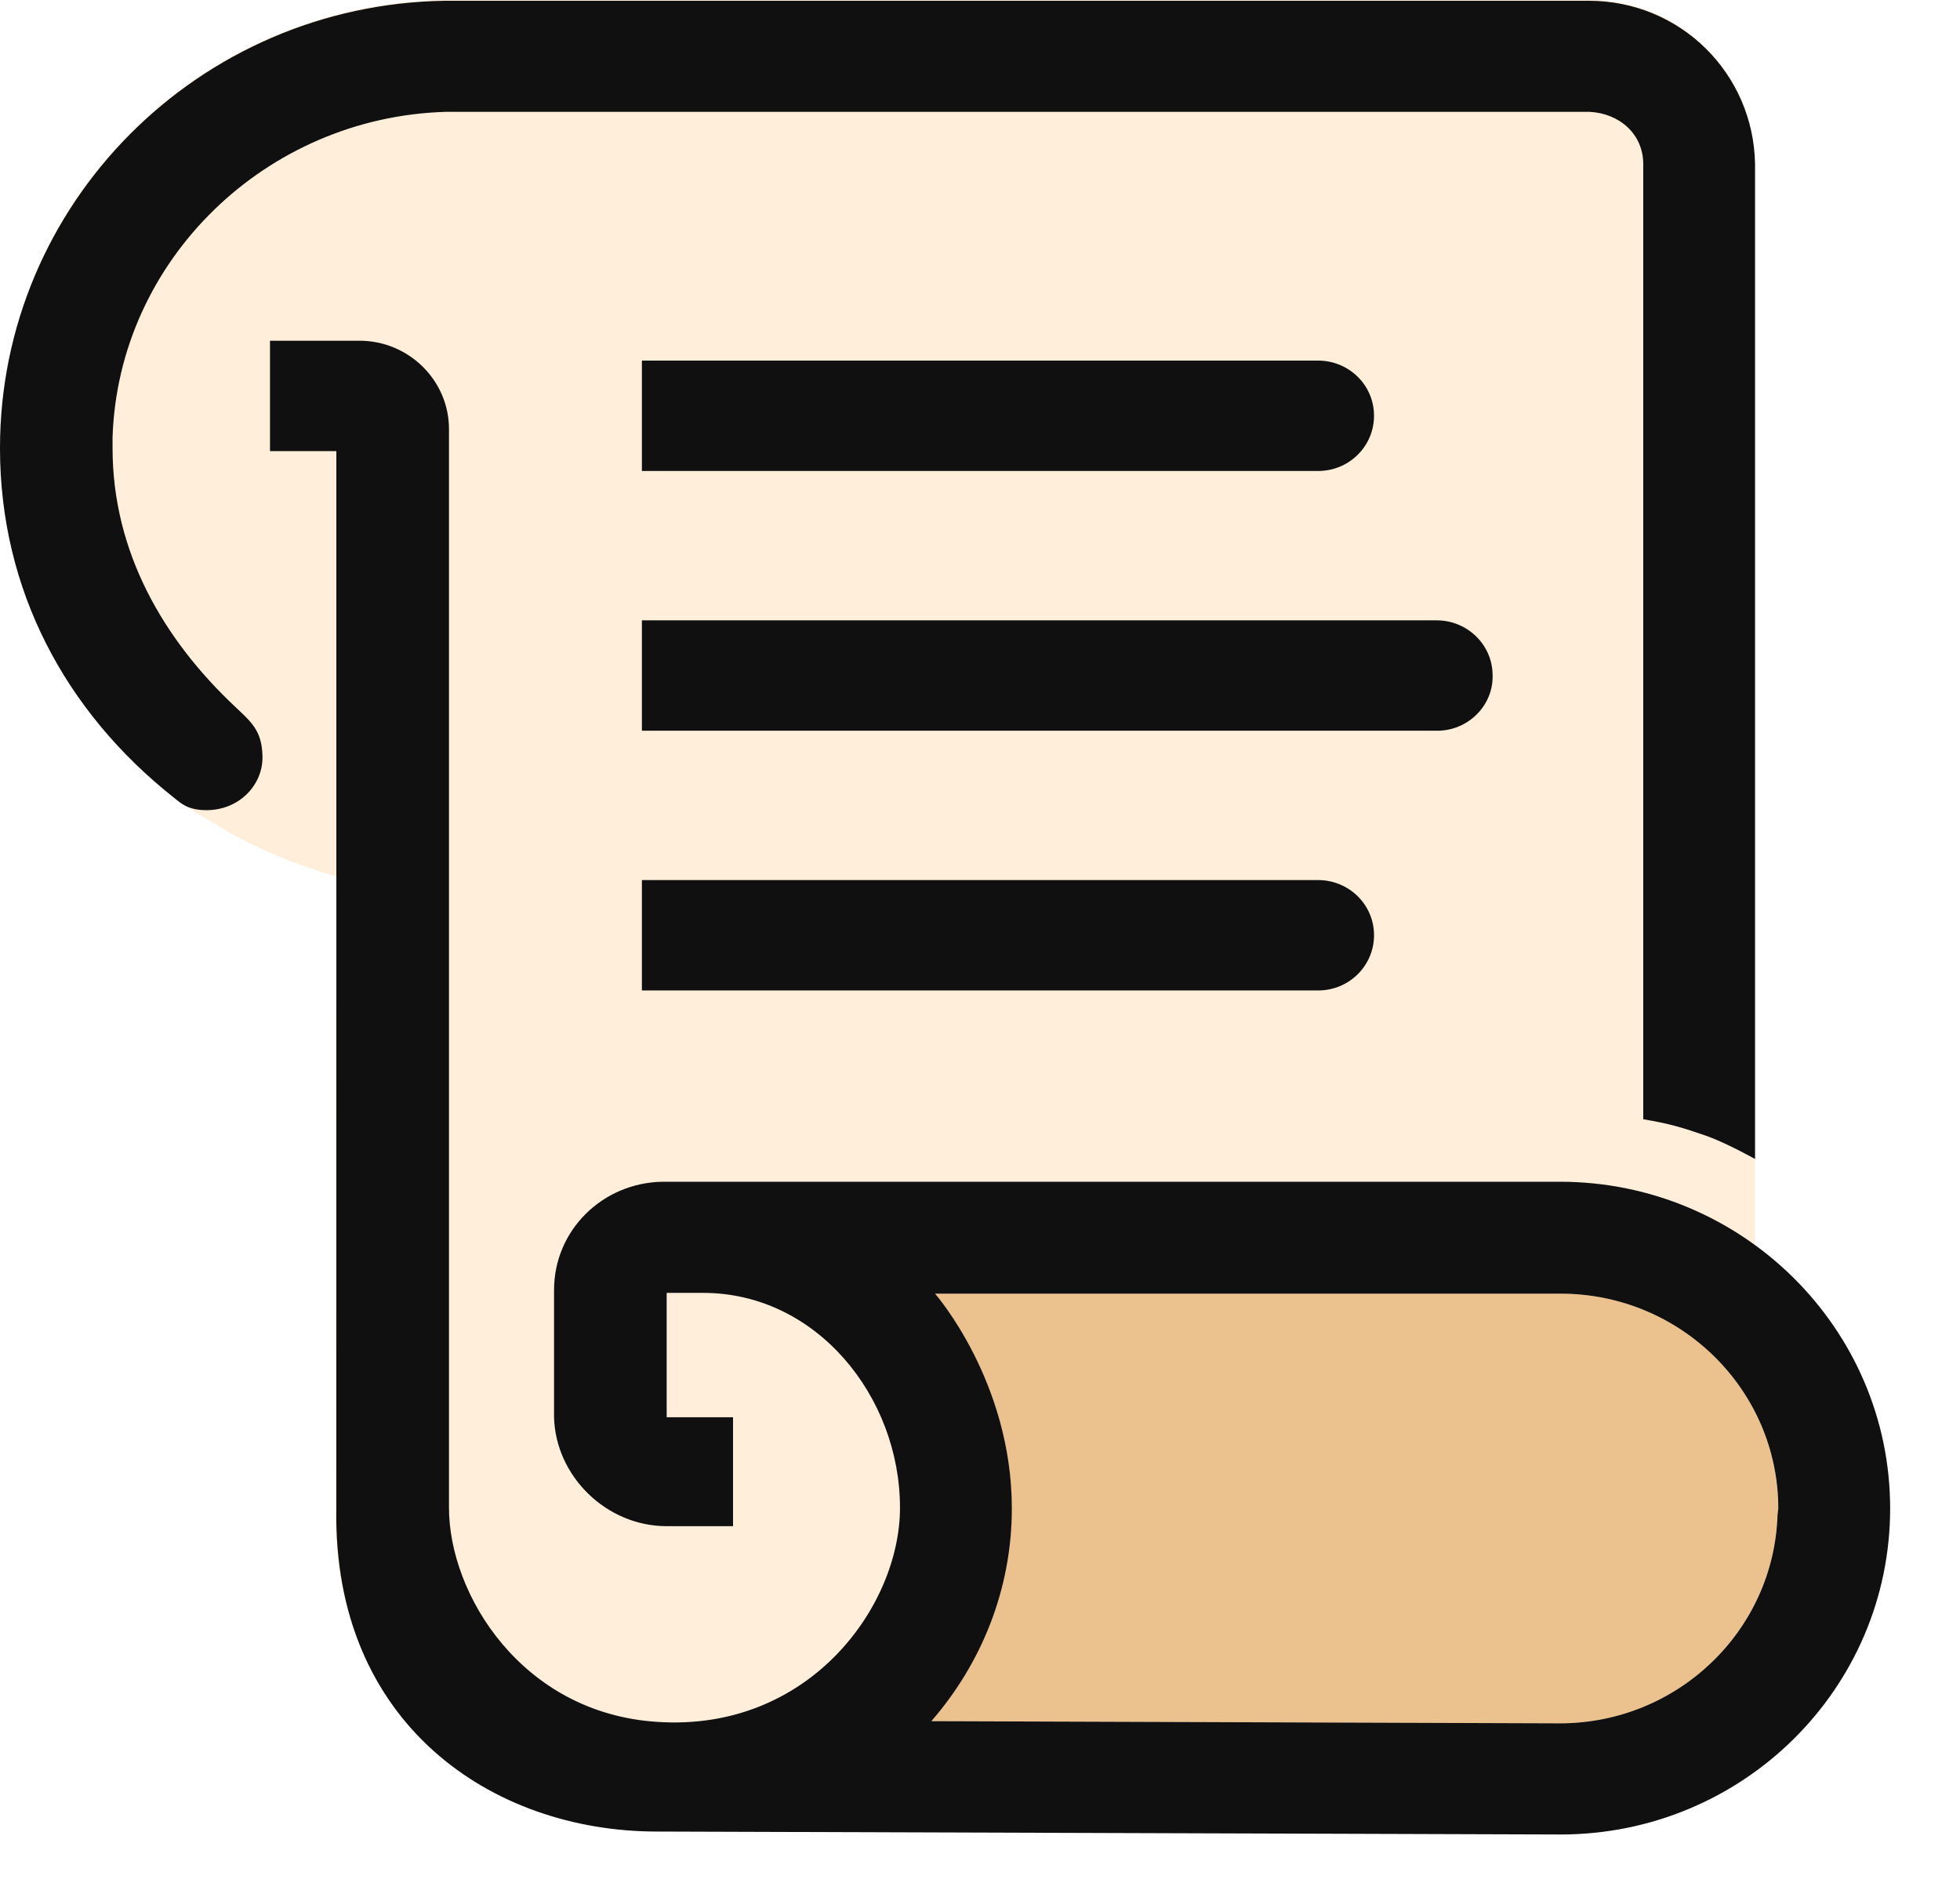
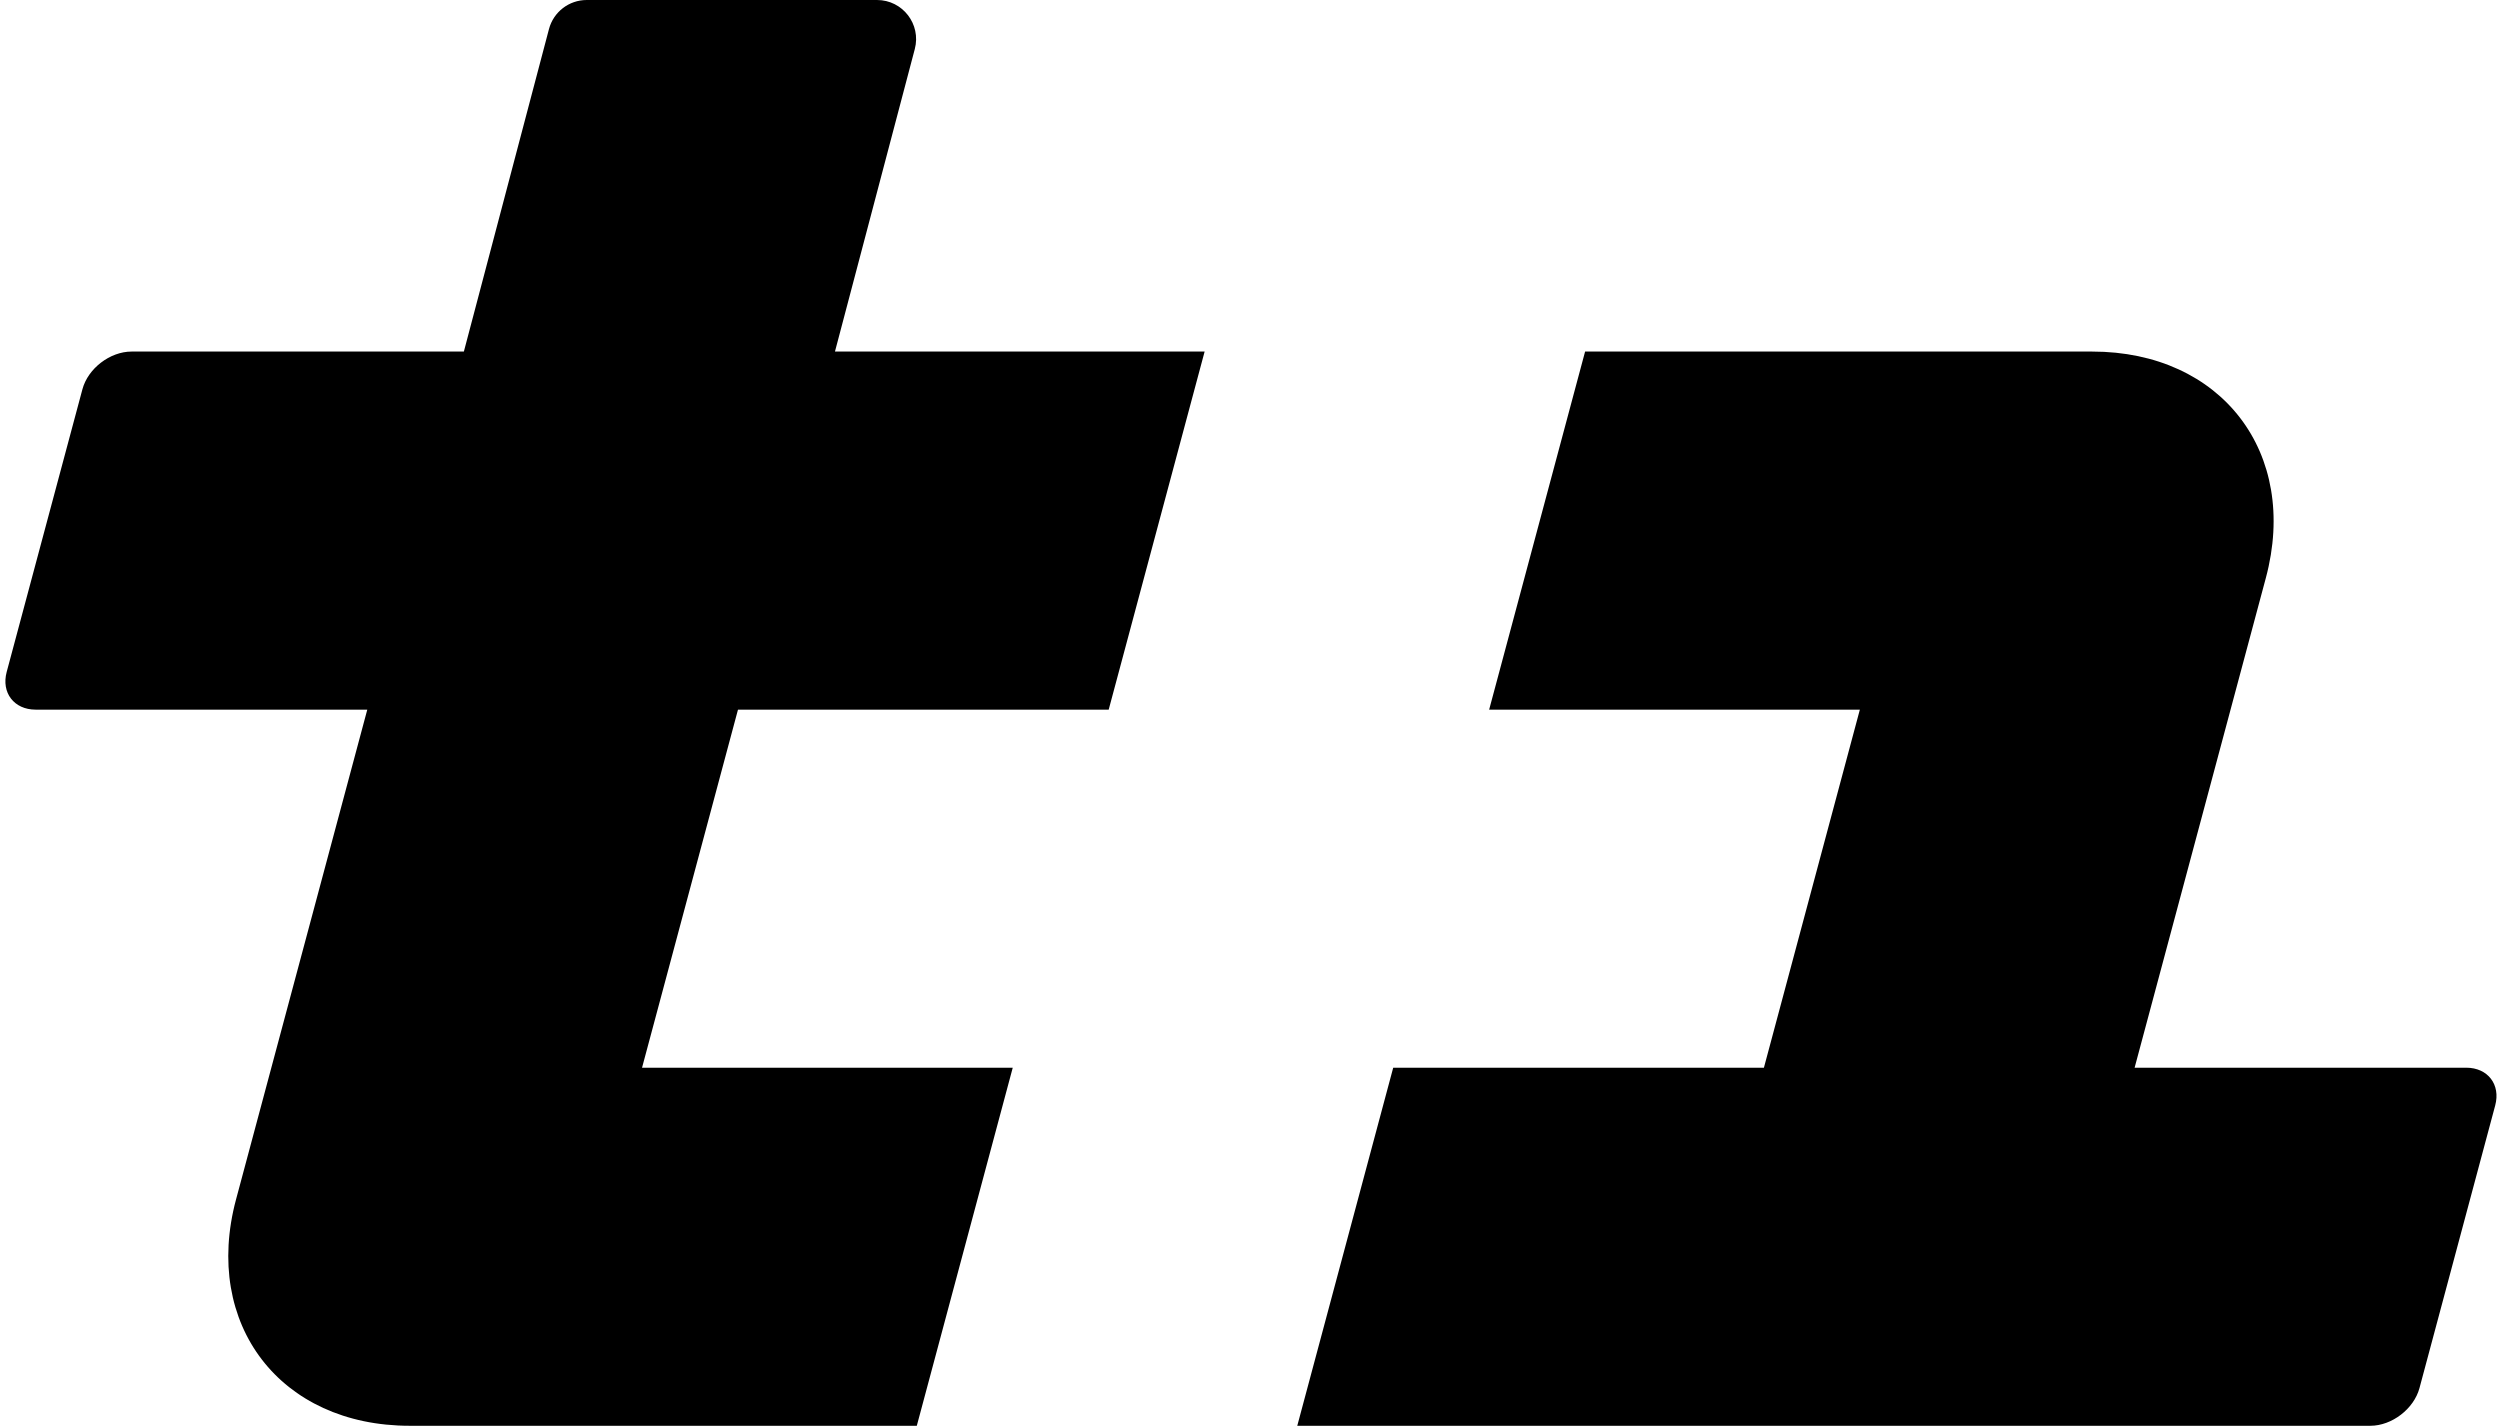
- <svg xmlns="http://www.w3.org/2000/svg" width="28" height="27" viewBox="0 0 28 27" fill="none">
-   <path d="M25.072 17.789V2.334C25.051 1.041 24.007 0 22.697 0H6.359C2.833 0.053 0 2.902 0 6.392C0 7.57 0.32 8.579 0.809 9.462C1.225 10.198 1.875 10.892 2.514 11.407C2.695 11.554 2.609 11.491 3.163 11.828C3.93 12.29 4.804 12.521 4.804 12.521L4.793 21.763C4.814 22.204 4.857 22.625 4.974 23.014C5.336 24.317 6.252 25.316 7.498 25.8C8.02 26 8.606 26.136 9.234 26.147L22.282 26.189C24.881 26.189 26.989 24.107 26.989 21.531C27 20.007 26.233 18.64 25.072 17.789Z" fill="#FFEEDA" />
-   <path d="M25.392 21.647C25.338 23.297 23.964 24.622 22.281 24.622L13.303 24.591C14.016 23.771 14.453 22.709 14.453 21.552C14.453 19.733 13.356 18.482 13.356 18.482H22.292C24.007 18.482 25.402 19.86 25.402 21.552L25.392 21.647Z" fill="#EBC28E" />
-   <path d="M3.366 10.104C2.333 9.136 1.608 7.885 1.608 6.403V6.245C1.693 3.711 3.802 1.672 6.369 1.598H22.708C23.134 1.619 23.475 1.914 23.475 2.345V15.991C23.847 16.054 24.028 16.107 24.39 16.233C24.678 16.338 25.072 16.559 25.072 16.559V2.345C25.051 1.052 24.007 0.011 22.697 0.011H6.359C2.833 0.063 0 2.912 0 6.403C0 8.432 0.937 10.167 2.471 11.386C2.578 11.47 2.673 11.575 2.95 11.575C3.43 11.575 3.77 11.197 3.749 10.787C3.738 10.44 3.589 10.314 3.366 10.104Z" fill="#101010" />
-   <path d="M22.284 16.884H9.47C8.608 16.895 7.915 17.578 7.915 18.43V20.249C7.937 21.09 8.661 21.805 9.524 21.805H10.472V20.249H9.524V18.472C9.524 18.472 9.758 18.472 10.046 18.472C11.665 18.472 12.857 19.954 12.857 21.542C12.857 22.951 11.558 24.748 9.385 24.601C7.457 24.475 6.414 22.782 6.414 21.542V6.129C6.414 5.435 5.838 4.868 5.136 4.868H3.857V6.445H4.805V21.552C4.752 24.622 7.021 26.168 9.385 26.168L22.294 26.21C24.893 26.21 27.002 24.128 27.002 21.552C27.002 18.977 24.882 16.884 22.284 16.884ZM25.393 21.647C25.34 23.298 23.966 24.622 22.284 24.622L13.305 24.591C14.018 23.771 14.455 22.709 14.455 21.552C14.455 19.734 13.358 18.483 13.358 18.483H22.294C24.009 18.483 25.404 19.86 25.404 21.552L25.393 21.647Z" fill="#101010" />
-   <path d="M18.83 6.729H9.17V5.152H18.83C19.267 5.152 19.629 5.499 19.629 5.94C19.629 6.371 19.278 6.729 18.83 6.729Z" fill="#101010" />
-   <path d="M18.83 14.151H9.17V12.574H18.83C19.267 12.574 19.629 12.921 19.629 13.362C19.629 13.793 19.278 14.151 18.83 14.151Z" fill="#101010" />
-   <path d="M20.534 10.44H9.17V8.863H20.524C20.96 8.863 21.323 9.21 21.323 9.651C21.333 10.082 20.971 10.44 20.534 10.44Z" fill="#101010" />
+ <svg xmlns="http://www.w3.org/2000/svg" width="256" height="146" viewBox="0 0 256 146" fill="none">
+   <path fill-rule="evenodd" clip-rule="evenodd" d="M60.081 0C58.265 0 56.677 1.224 56.214 2.979L47.5 36H13.474C11.265 36 9.011 37.73 8.439 39.863L0.685 68.803C0.113 70.936 1.44 72.667 3.65 72.667H37.61L24.172 122.817C20.741 135.62 28.705 146 41.96 146H93.88L103.705 109.333H65.745L75.57 72.667H113.53L123.354 36H85.5L93.675 5.021C94.344 2.483 92.431 0 89.808 0H60.081ZM247.755 142.137C247.183 144.271 244.929 146 242.72 146H132.84L142.665 109.333H180.625L190.449 72.667H152.489L162.314 36H214.234C227.489 36 235.453 46.38 232.022 59.183L218.584 109.333H252.544C254.754 109.333 256.081 111.063 255.509 113.197L247.755 142.137Z" fill="black" />
</svg>
